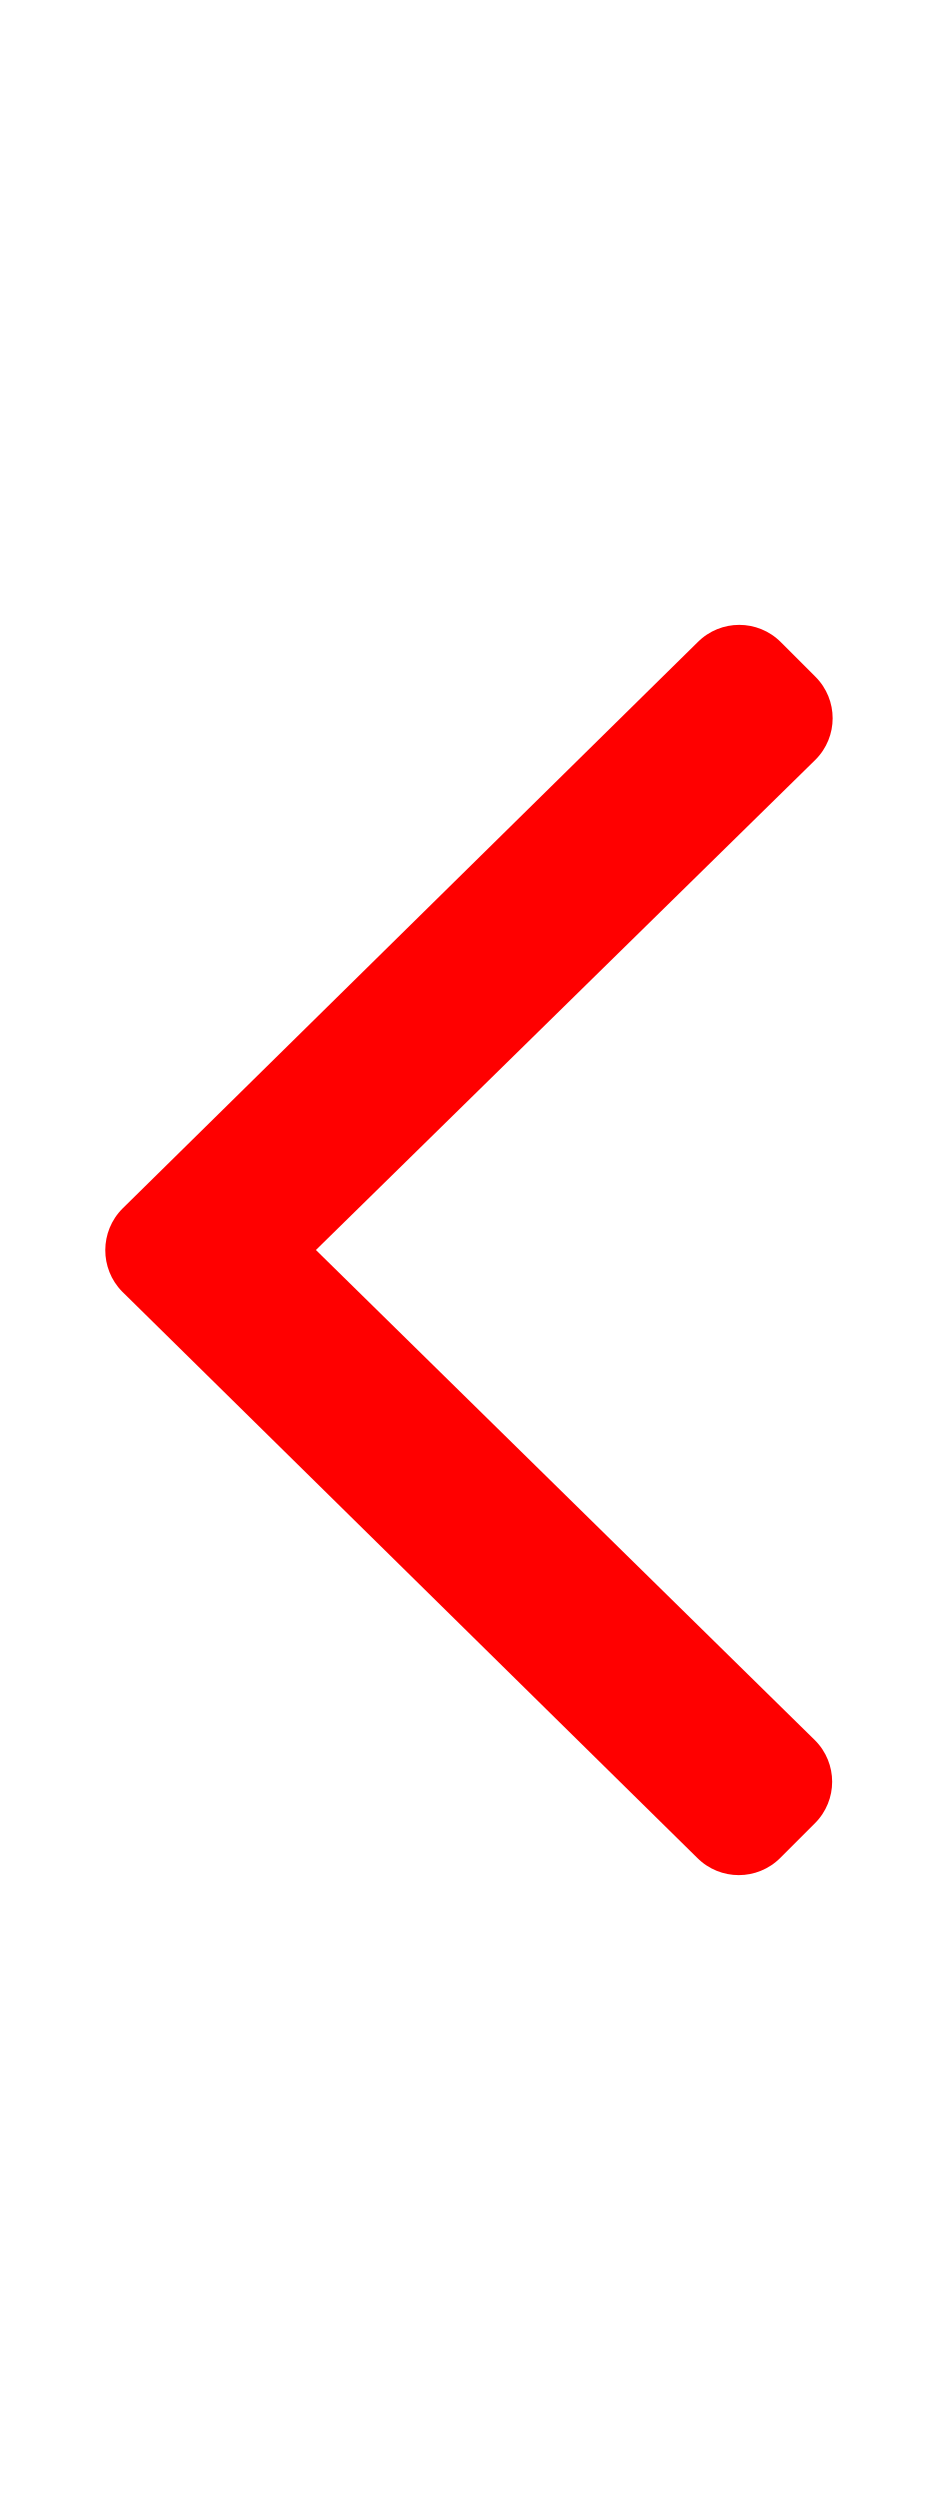
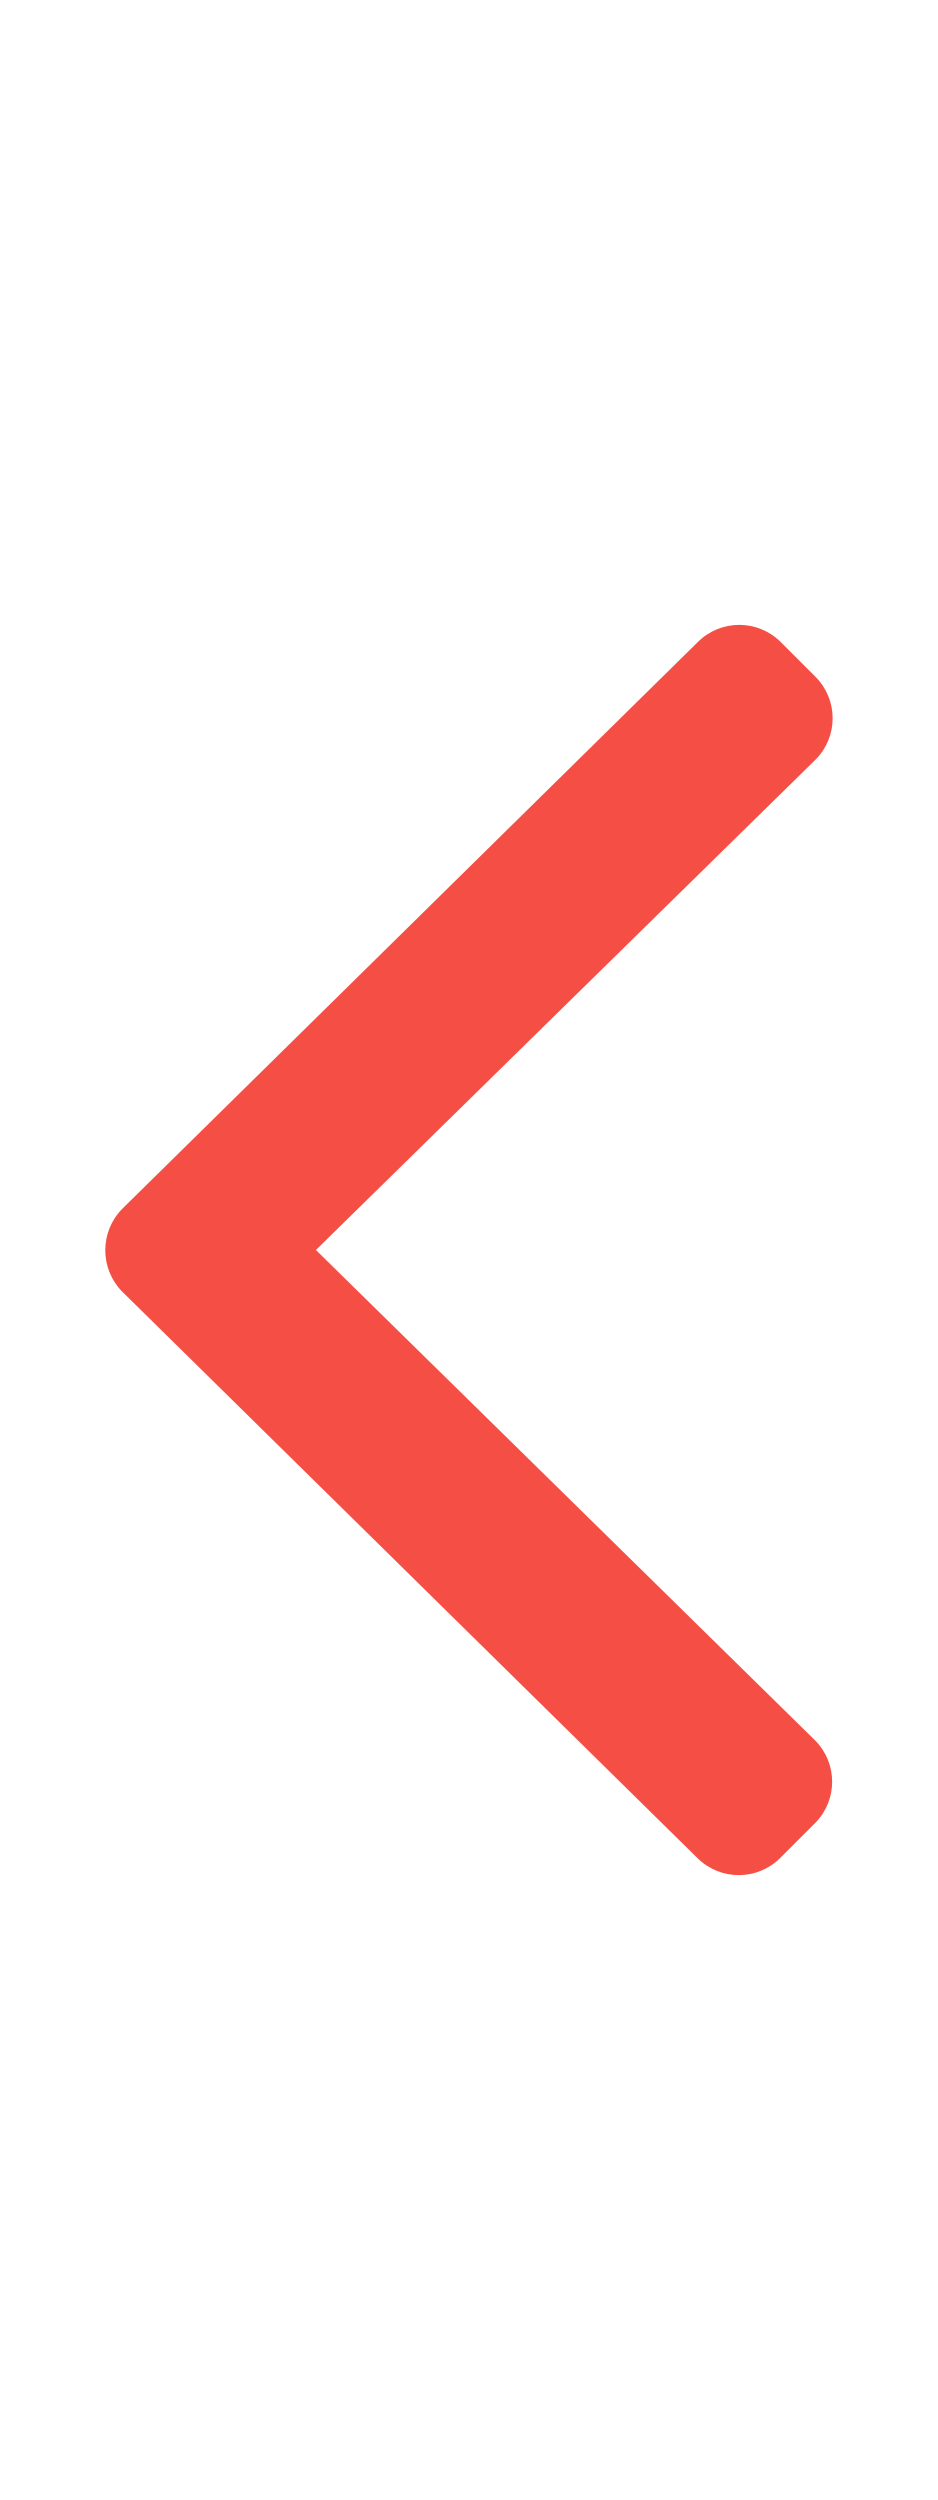
<svg xmlns="http://www.w3.org/2000/svg" viewBox="0 0 192 512">
-   <path fill="red" d="M25.1 247.5l117.8-116c4.7-4.7 12.3-4.7 17 0l7.1 7.1c4.7 4.7 4.7 12.3 0 17L64.7 256l102.2 100.4c4.7 4.7 4.7 12.3 0 17l-7.1 7.1c-4.7 4.7-12.3 4.7-17 0L25 264.5c-4.6-4.7-4.6-12.3.1-17z" />
+   <path fill="#f54f45" d="M25.1 247.5l117.8-116c4.7-4.7 12.3-4.7 17 0l7.1 7.1c4.7 4.7 4.7 12.3 0 17L64.7 256l102.2 100.4c4.7 4.7 4.7 12.3 0 17l-7.1 7.1c-4.7 4.7-12.3 4.7-17 0L25 264.5c-4.6-4.7-4.6-12.3.1-17z" />
</svg>
